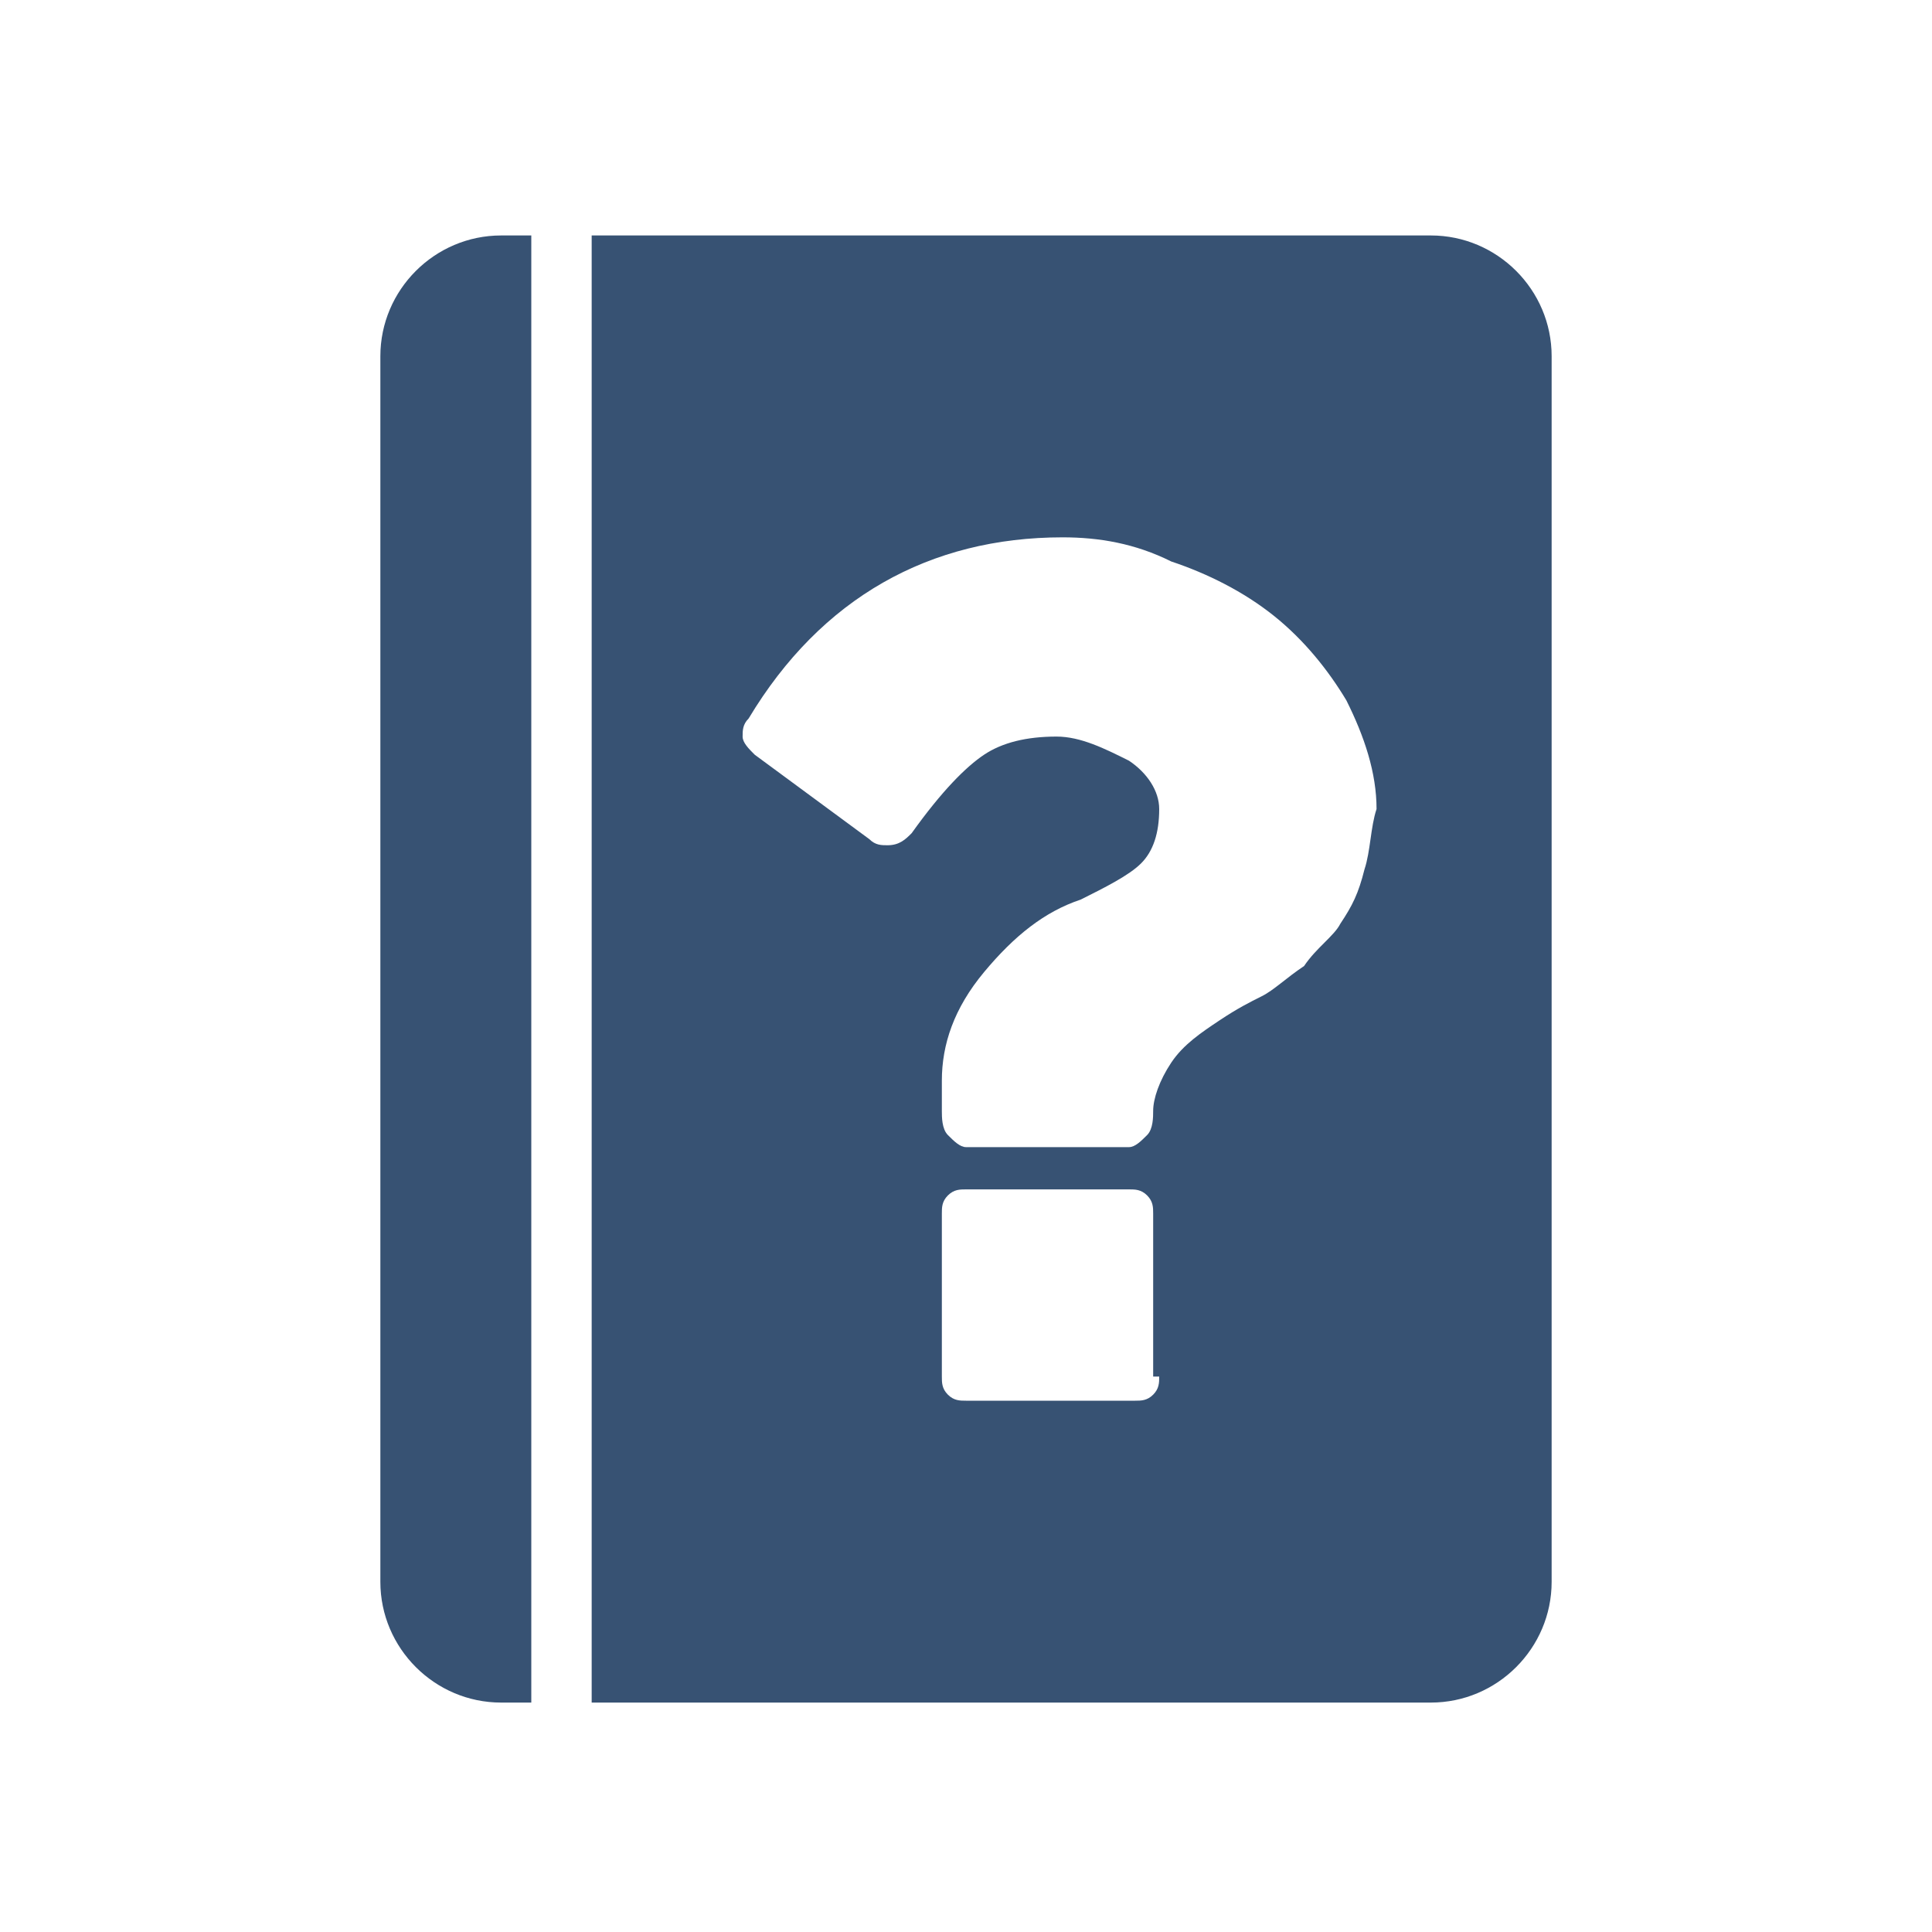
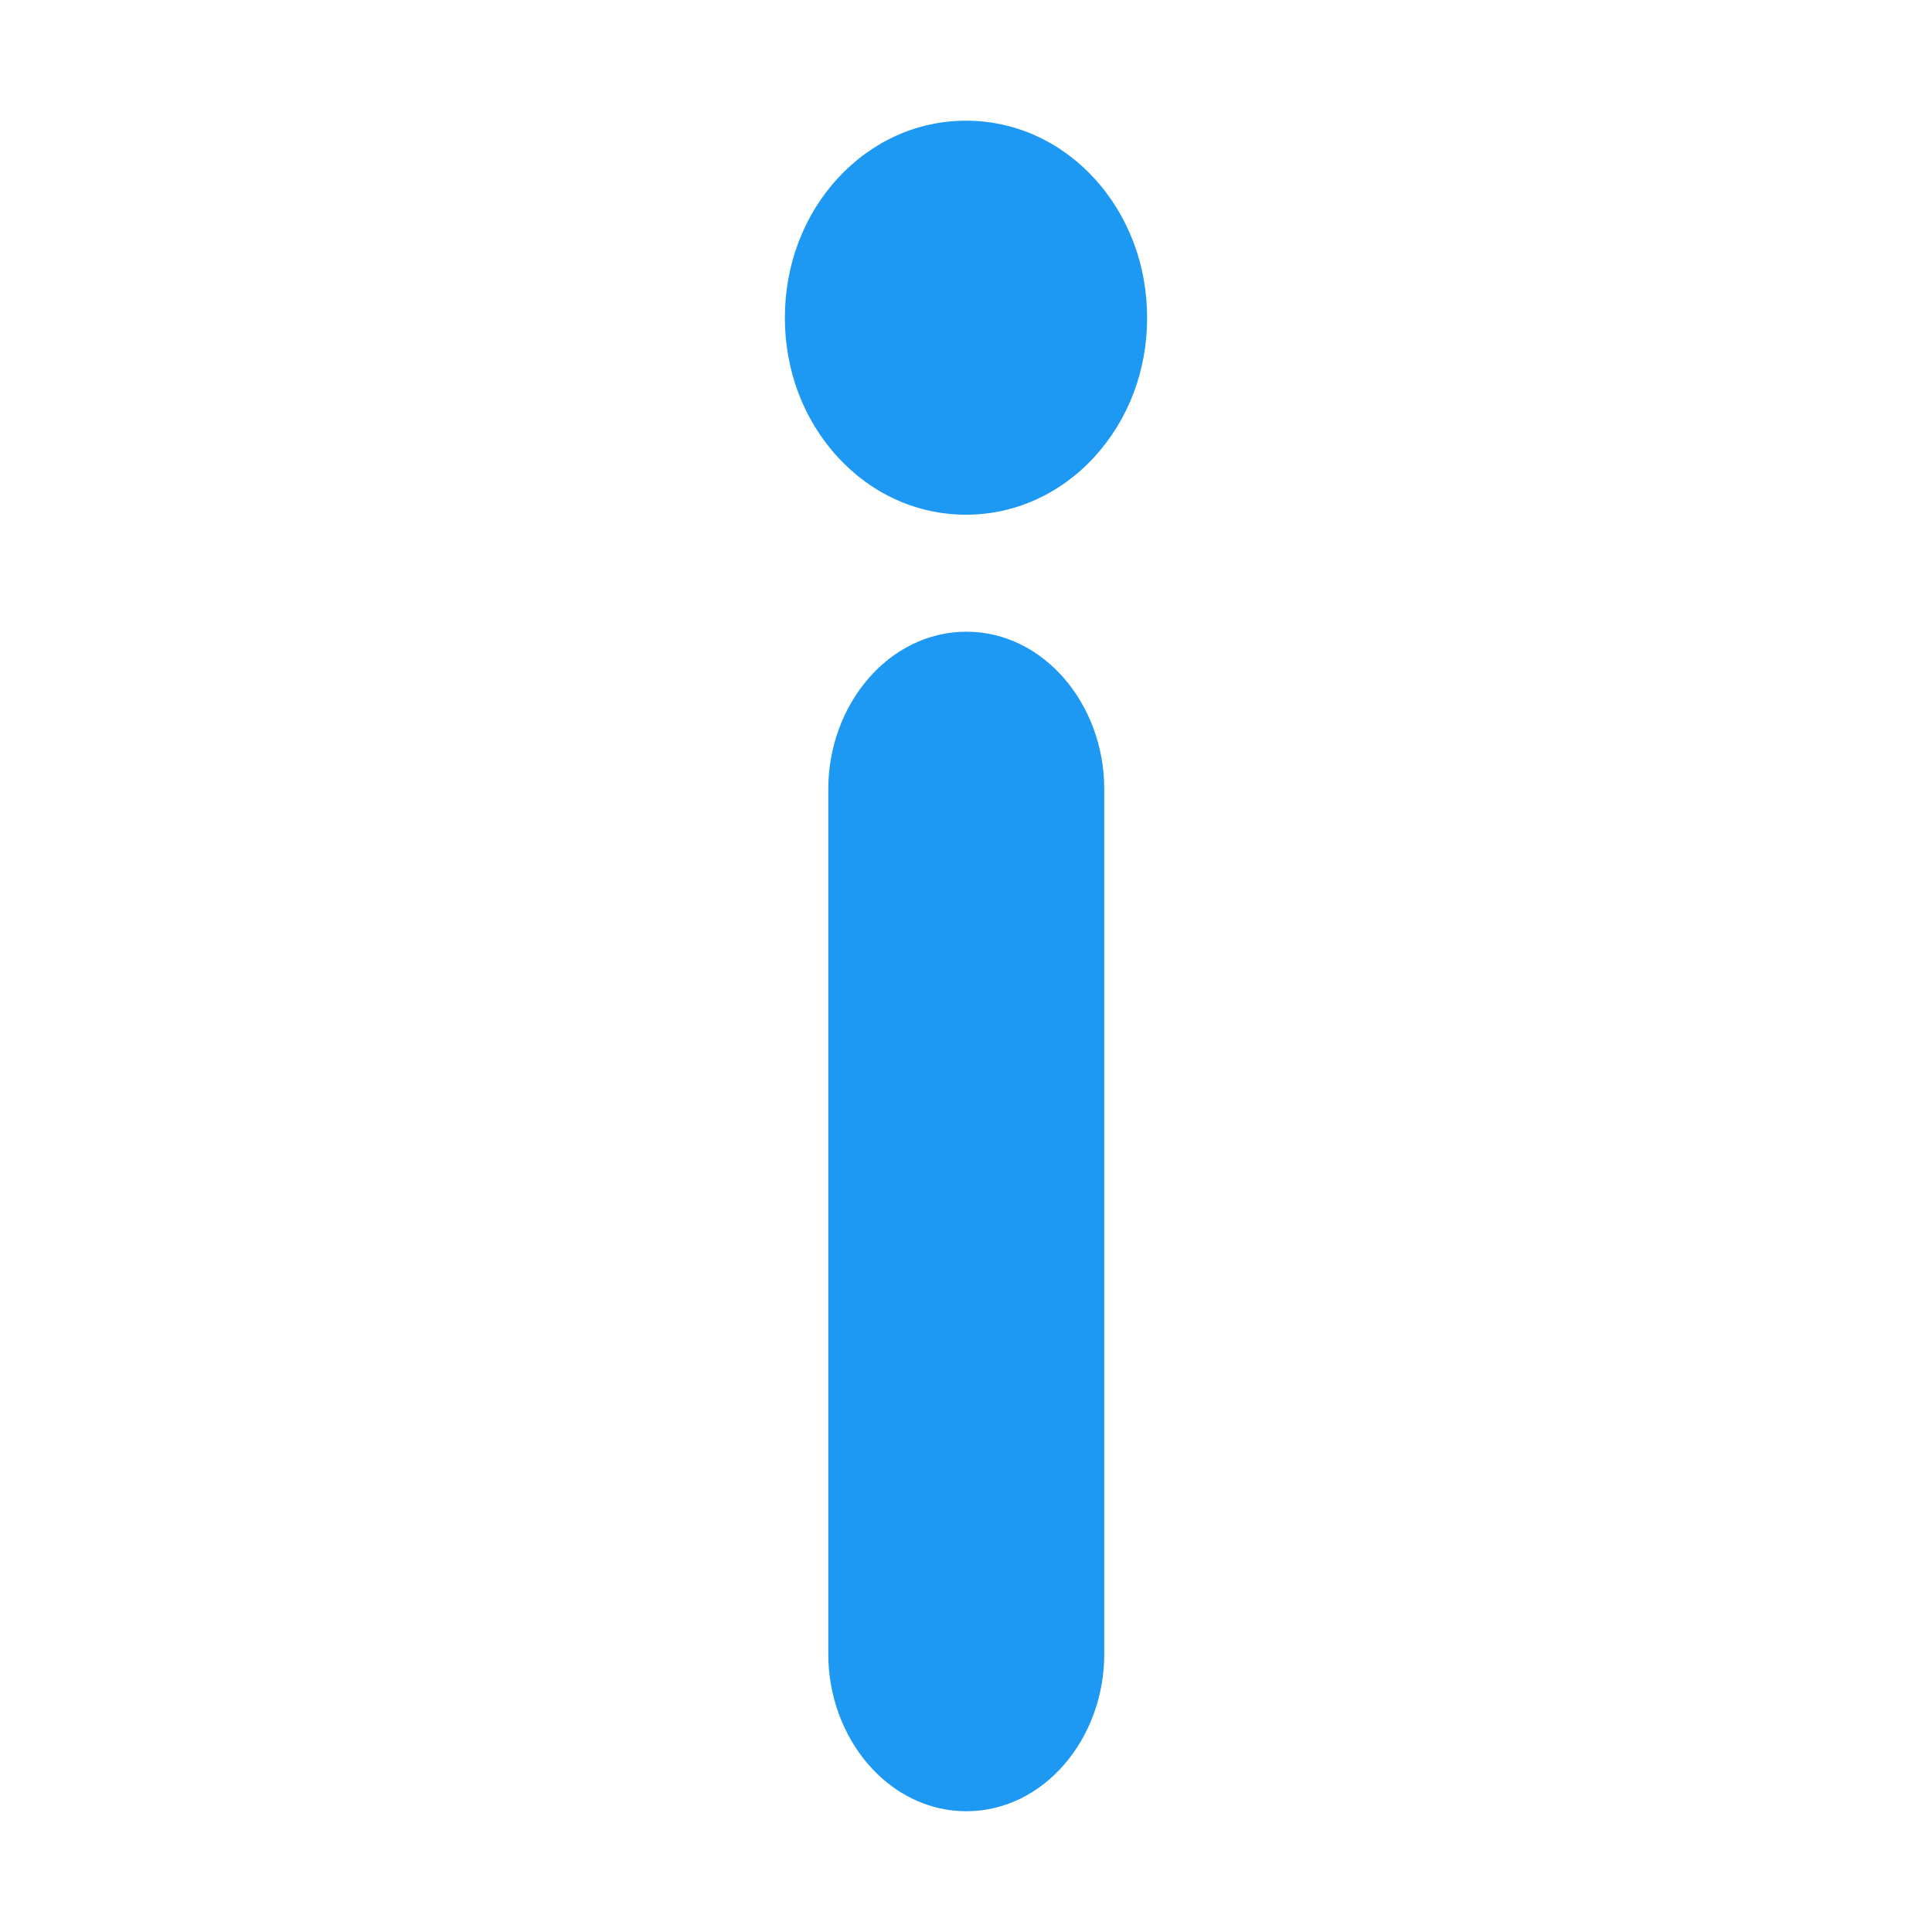
- <svg xmlns="http://www.w3.org/2000/svg" viewBox="0 0 32 32">
-   <path fill="#375273" d="M8.8 3.9h-.5c-1.1 0-2 .9-2 2v20.3c0 1.1.9 2 2 2h.5V3.9zm14.9 0H9.8v24.3h13.9c1.1 0 2-.9 2-2V5.9c0-1.1-.9-2-2-2zm-4.5 18.9c0 .1 0 .2-.1.3-.1.1-.2.1-.3.1H16c-.1 0-.2 0-.3-.1-.1-.1-.1-.2-.1-.3v-2.7c0-.1 0-.2.1-.3.1-.1.2-.1.3-.1h2.7c.1 0 .2 0 .3.1.1.1.1.2.1.3v2.7zm3.4-8.4c-.1.4-.2.6-.4.9-.1.2-.4.4-.6.7-.3.2-.5.4-.7.5-.2.1-.4.2-.7.4-.3.2-.6.4-.8.7-.2.3-.3.6-.3.8 0 .1 0 .3-.1.4-.1.1-.2.2-.3.2H16c-.1 0-.2-.1-.3-.2-.1-.1-.1-.3-.1-.4v-.5c0-.6.2-1.2.7-1.8.5-.6 1-1 1.6-1.2.4-.2.8-.4 1-.6.2-.2.3-.5.3-.9 0-.3-.2-.6-.5-.8-.4-.2-.8-.4-1.2-.4-.5 0-.9.1-1.2.3-.3.2-.7.6-1.2 1.3-.1.1-.2.2-.4.2-.1 0-.2 0-.3-.1l-1.9-1.4c-.1-.1-.2-.2-.2-.3 0-.1 0-.2.1-.3 1.2-2 3-3 5.2-3 .6 0 1.2.1 1.8.4.6.2 1.2.5 1.7.9s.9.9 1.2 1.4c.3.6.5 1.2.5 1.8-.1.3-.1.7-.2 1z" />
+ <svg xmlns="http://www.w3.org/2000/svg" height="32" viewBox="0 0 32 32" width="32">
+   <path d="m16.006 30c1.278 0 2.284-1.197 2.284-2.604v-14.325c0-1.408-1.004-2.608-2.284-2.608-1.279 0-2.287 1.2-2.287 2.608v14.325c0 1.408 1.009 2.604 2.287 2.604zm-.006-21.475c.802 0 1.557-.338 2.124-.954.565-.615.876-1.432.876-2.307 0-.875-.31-1.694-.876-2.311-.566-.616-1.321-.954-2.124-.954-.802 0-1.557.338-2.124.954-.566.616-.876 1.435-.876 2.311 0 .875.311 1.692.876 2.307.566.616 1.321.954 2.124.954z" fill="#1d99f3" stroke-width="1.678" />
</svg>
